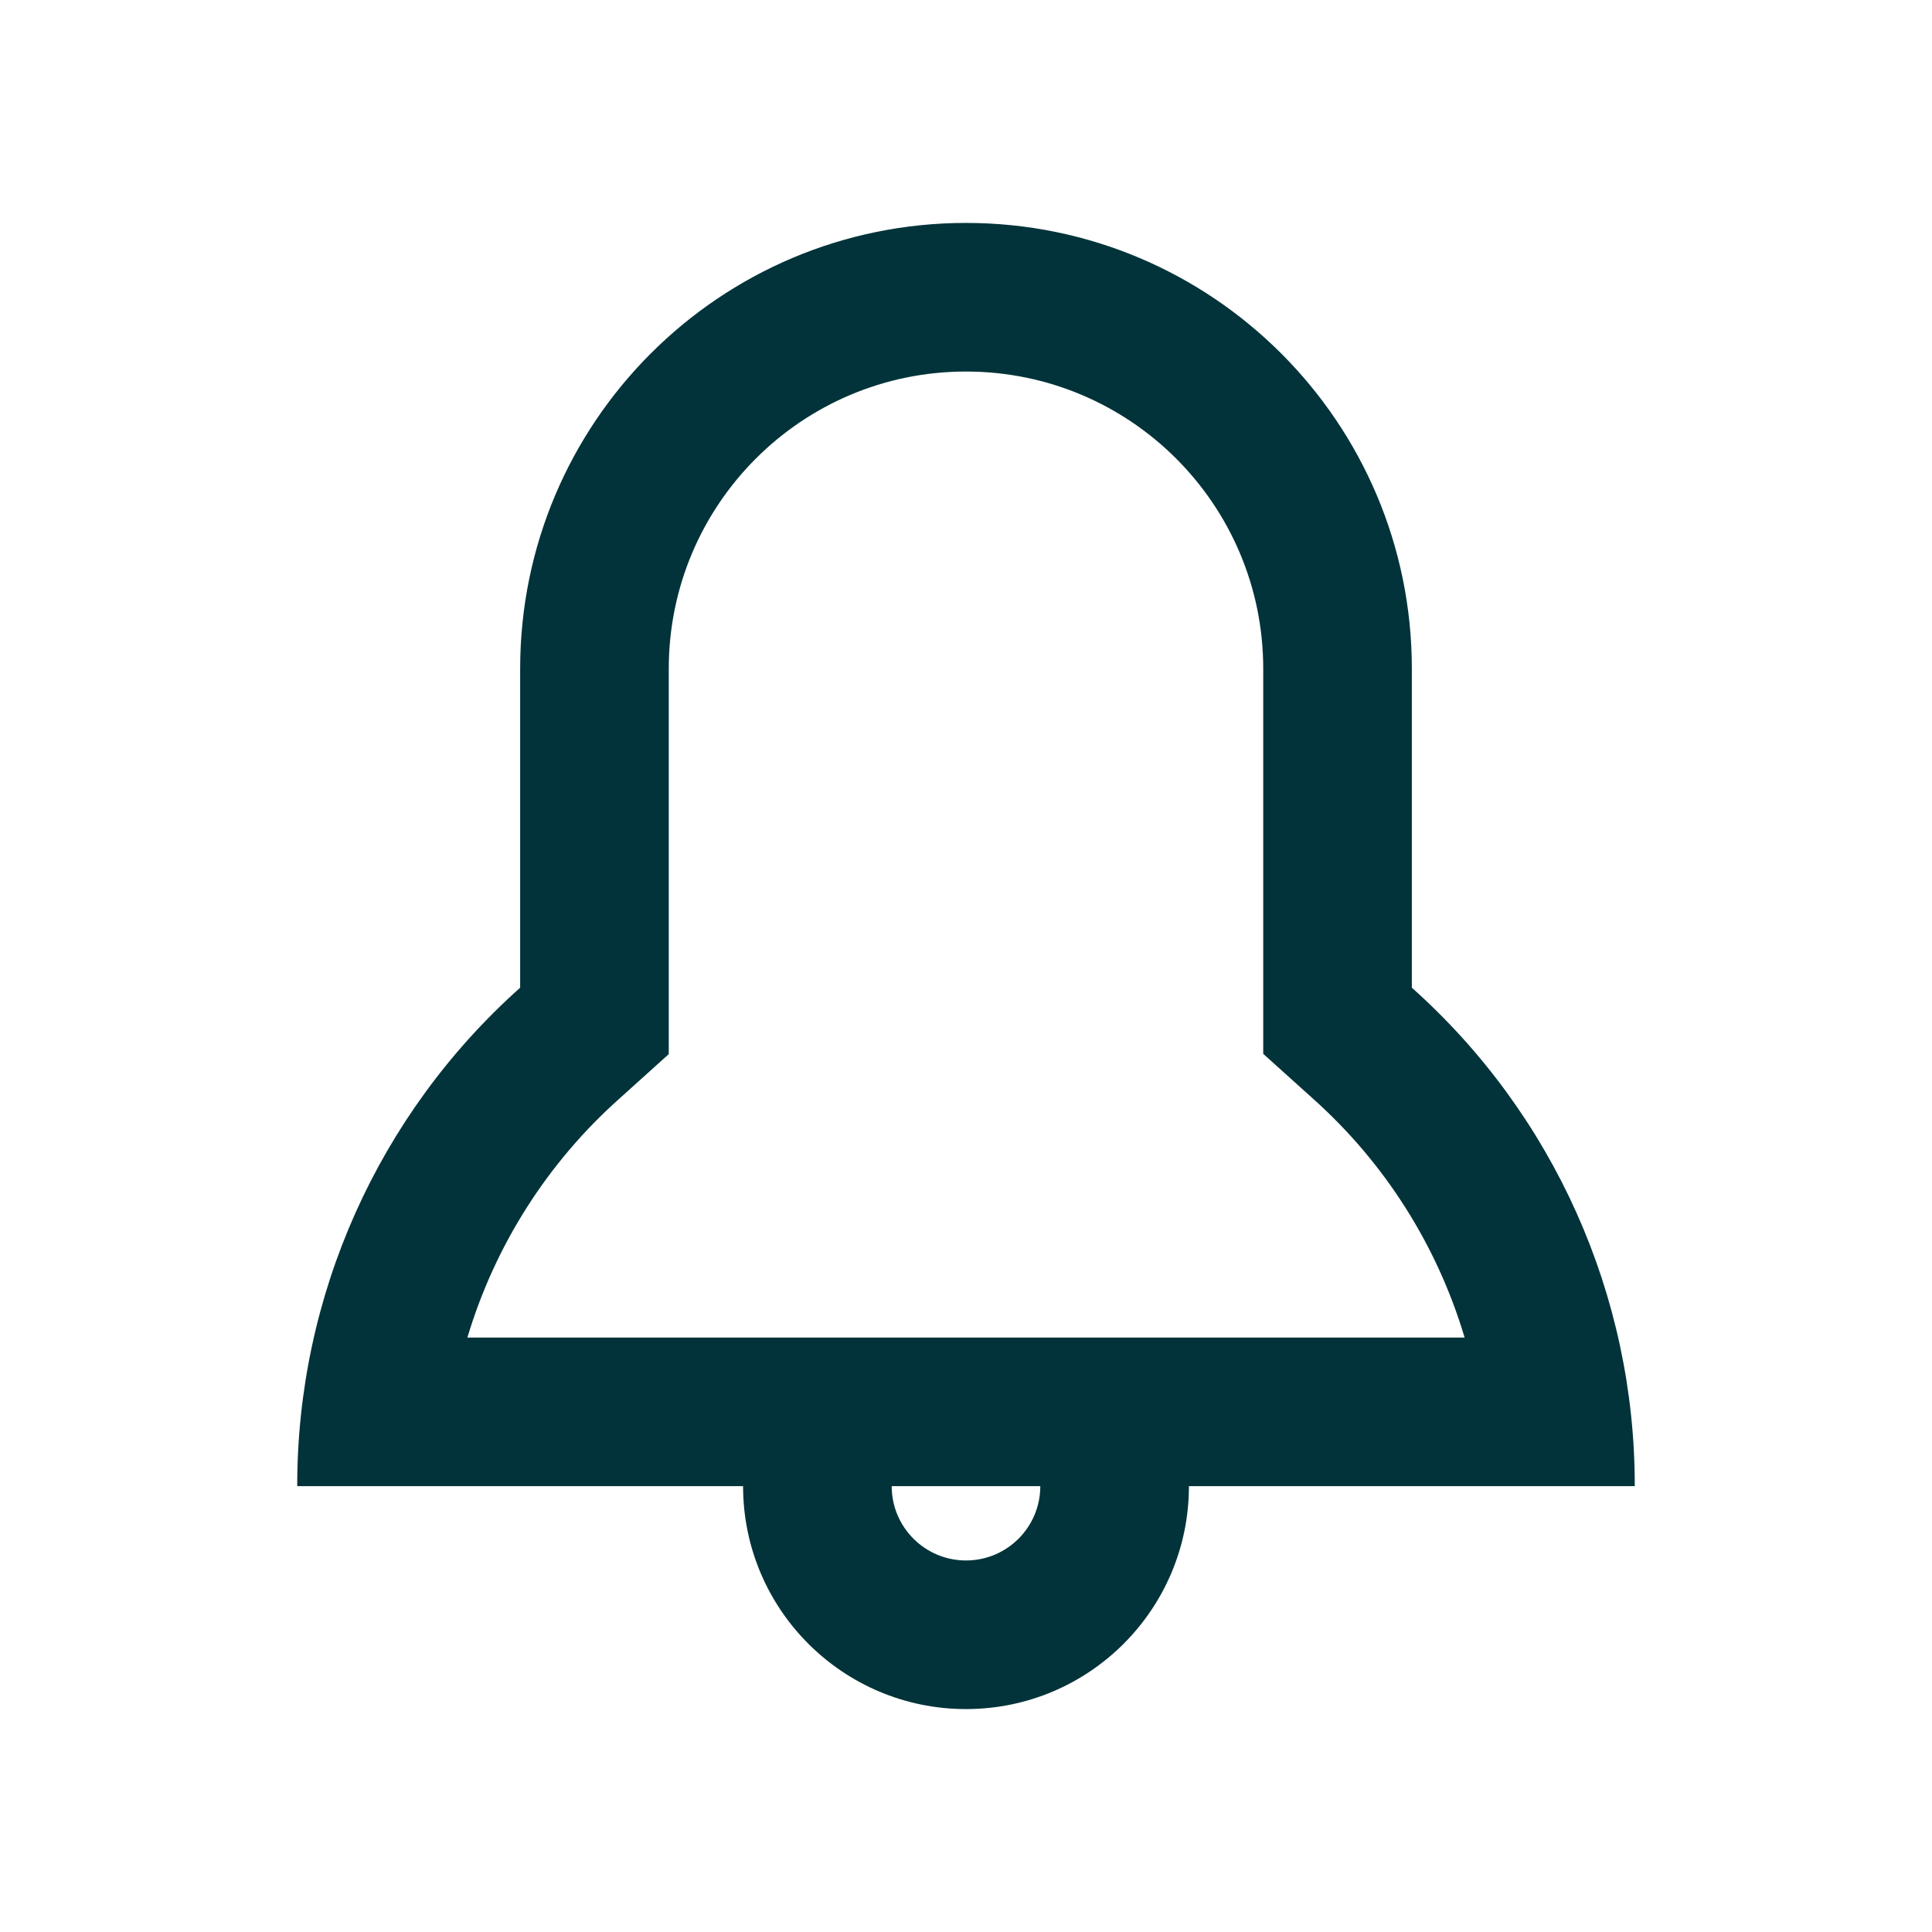
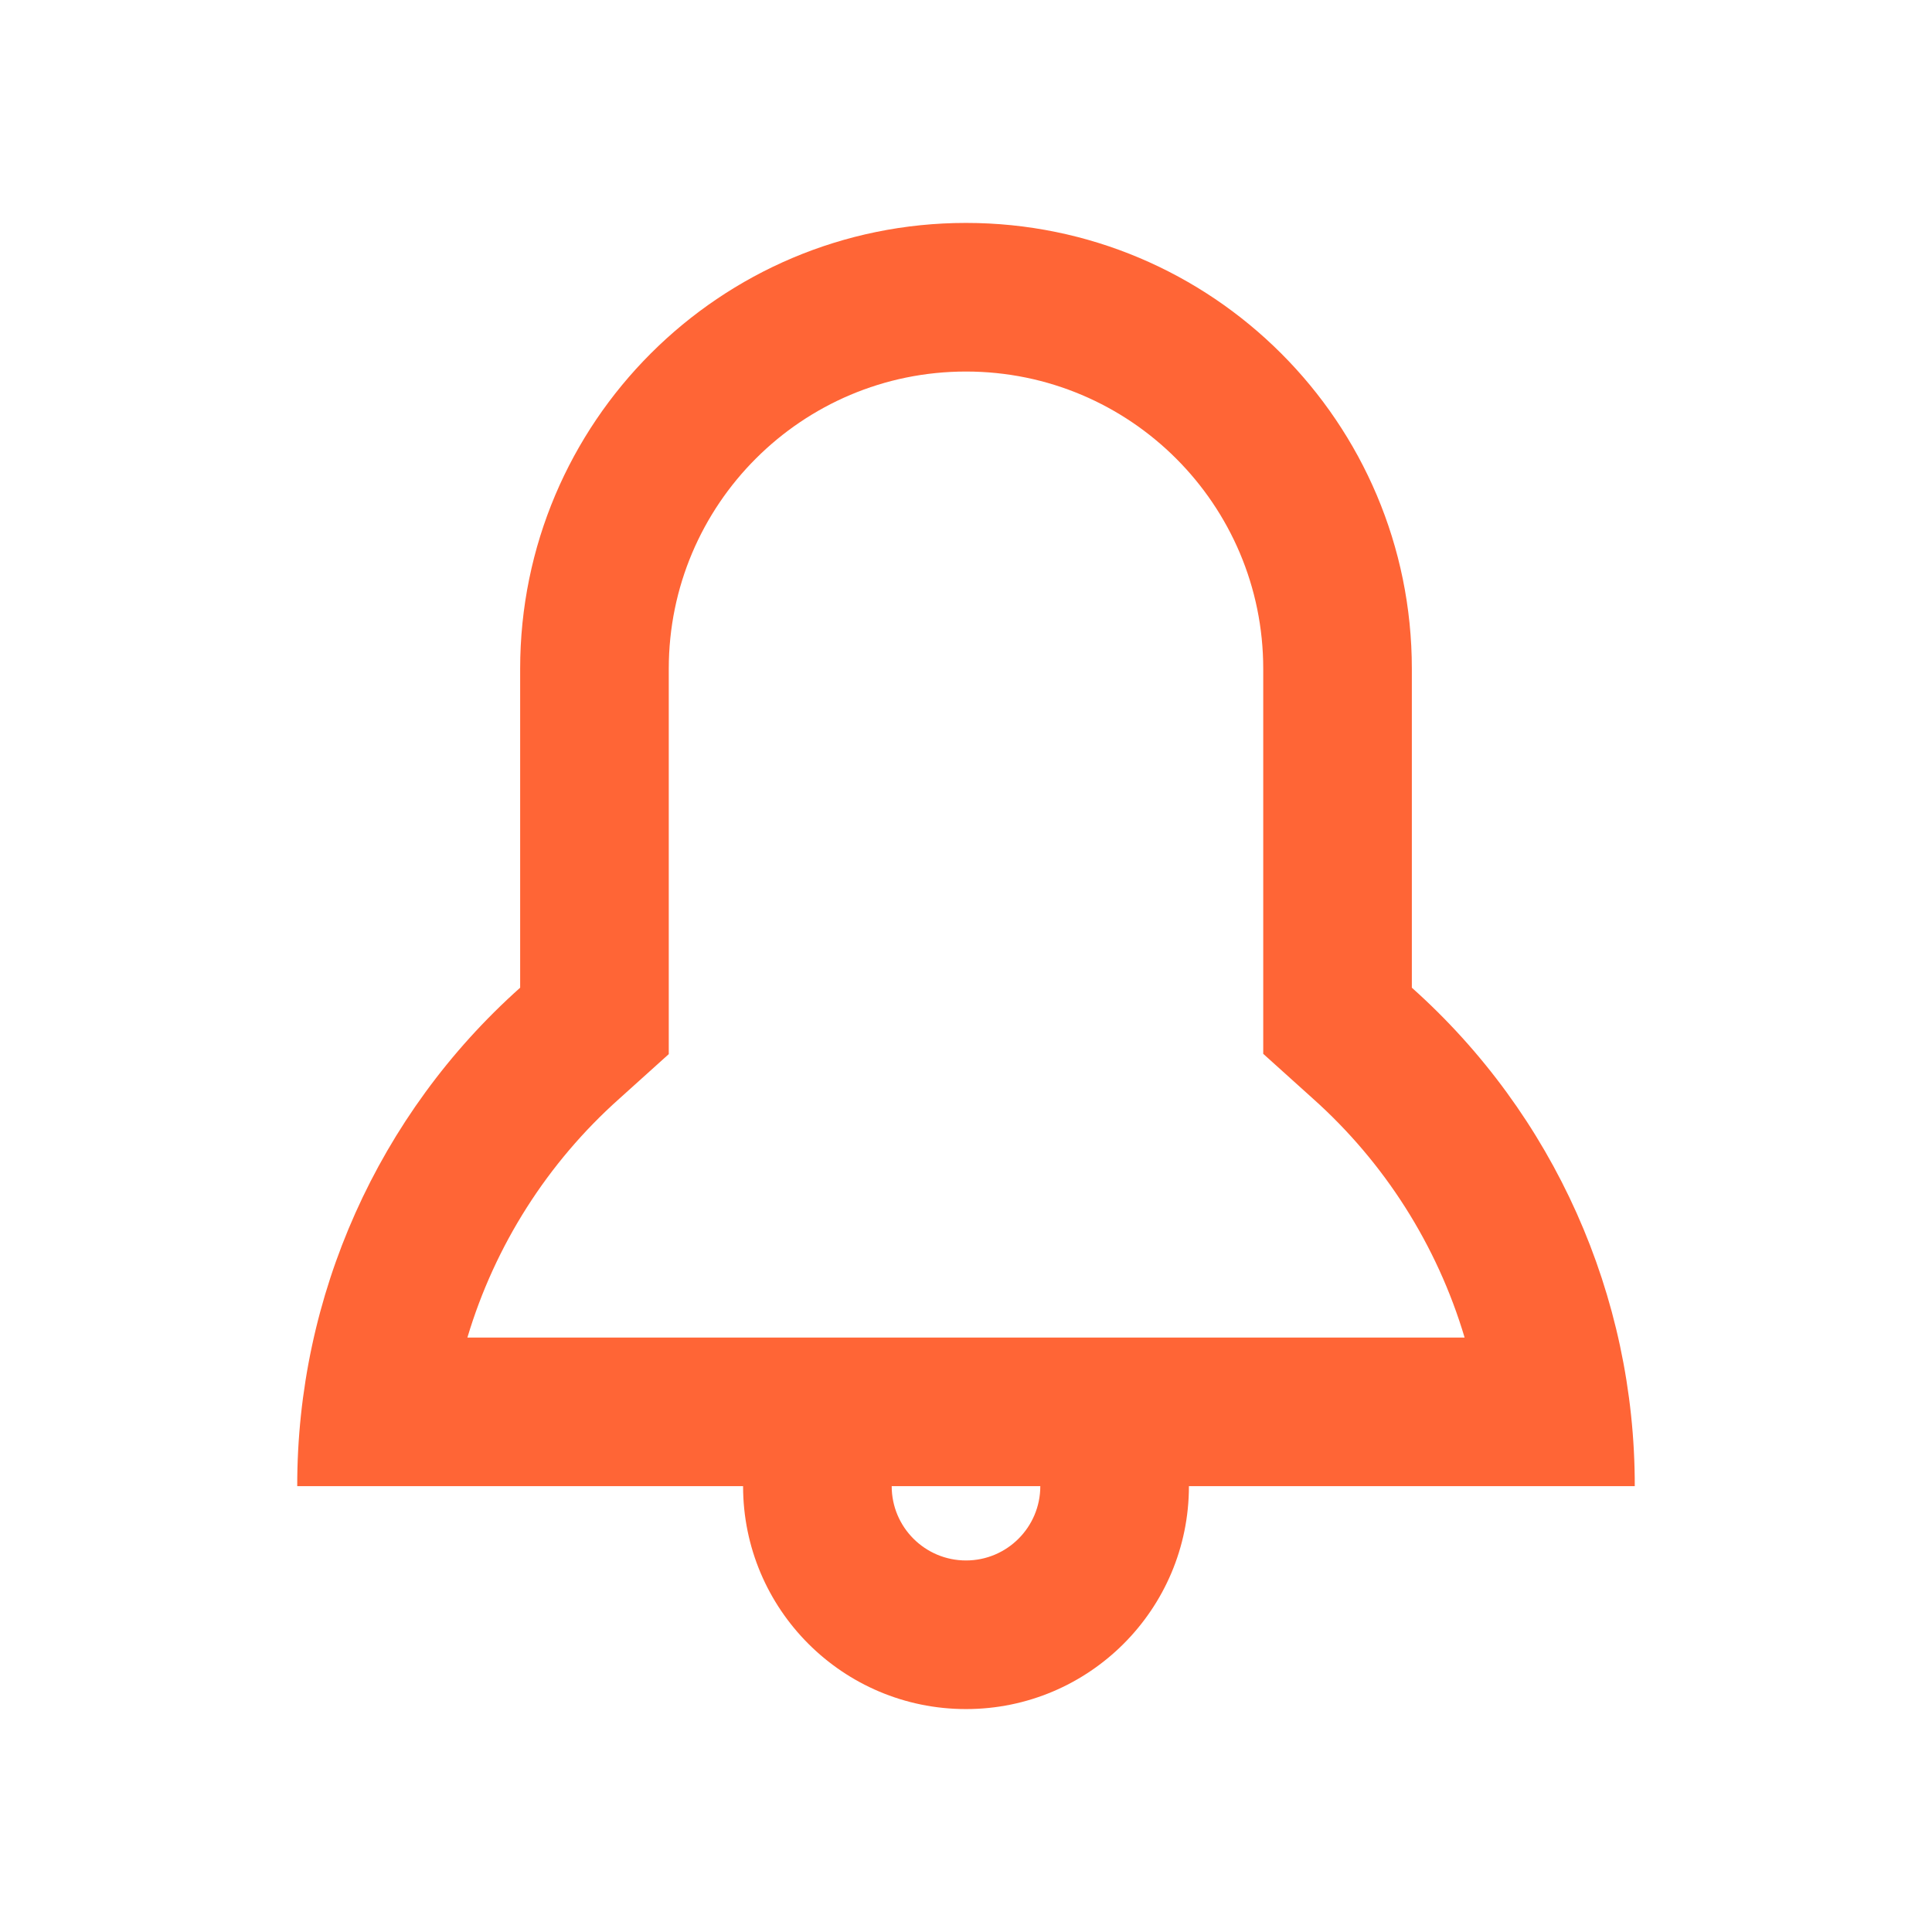
<svg xmlns="http://www.w3.org/2000/svg" id="notification-icon" width="26" height="26" viewBox="0 0 26 26">
  <rect id="Rectangle_44" data-name="Rectangle 44" width="26" height="26" fill="none" />
-   <path id="bell" d="M13.666,11.782l-.666-.6V6A4,4,0,1,0,5,6v5.186l-.666.6A6.987,6.987,0,0,0,2.29,15H15.71A6.987,6.987,0,0,0,13.666,11.782ZM12,17a3,3,0,0,1-6,0H0a8.978,8.978,0,0,1,3-6.708V6A6,6,0,1,1,15,6v4.292A8.978,8.978,0,0,1,18,17ZM9,18a1,1,0,0,0,1-1H8A1,1,0,0,0,9,18Z" transform="translate(4 3)" fill="#02333A" />
+   <path id="bell" d="M13.666,11.782l-.666-.6V6A4,4,0,1,0,5,6v5.186l-.666.6A6.987,6.987,0,0,0,2.29,15H15.71A6.987,6.987,0,0,0,13.666,11.782ZM12,17a3,3,0,0,1-6,0H0a8.978,8.978,0,0,1,3-6.708V6A6,6,0,1,1,15,6v4.292A8.978,8.978,0,0,1,18,17ZM9,18a1,1,0,0,0,1-1H8A1,1,0,0,0,9,18Z" transform="translate(4 3)" fill="#FF6536" />
</svg>
